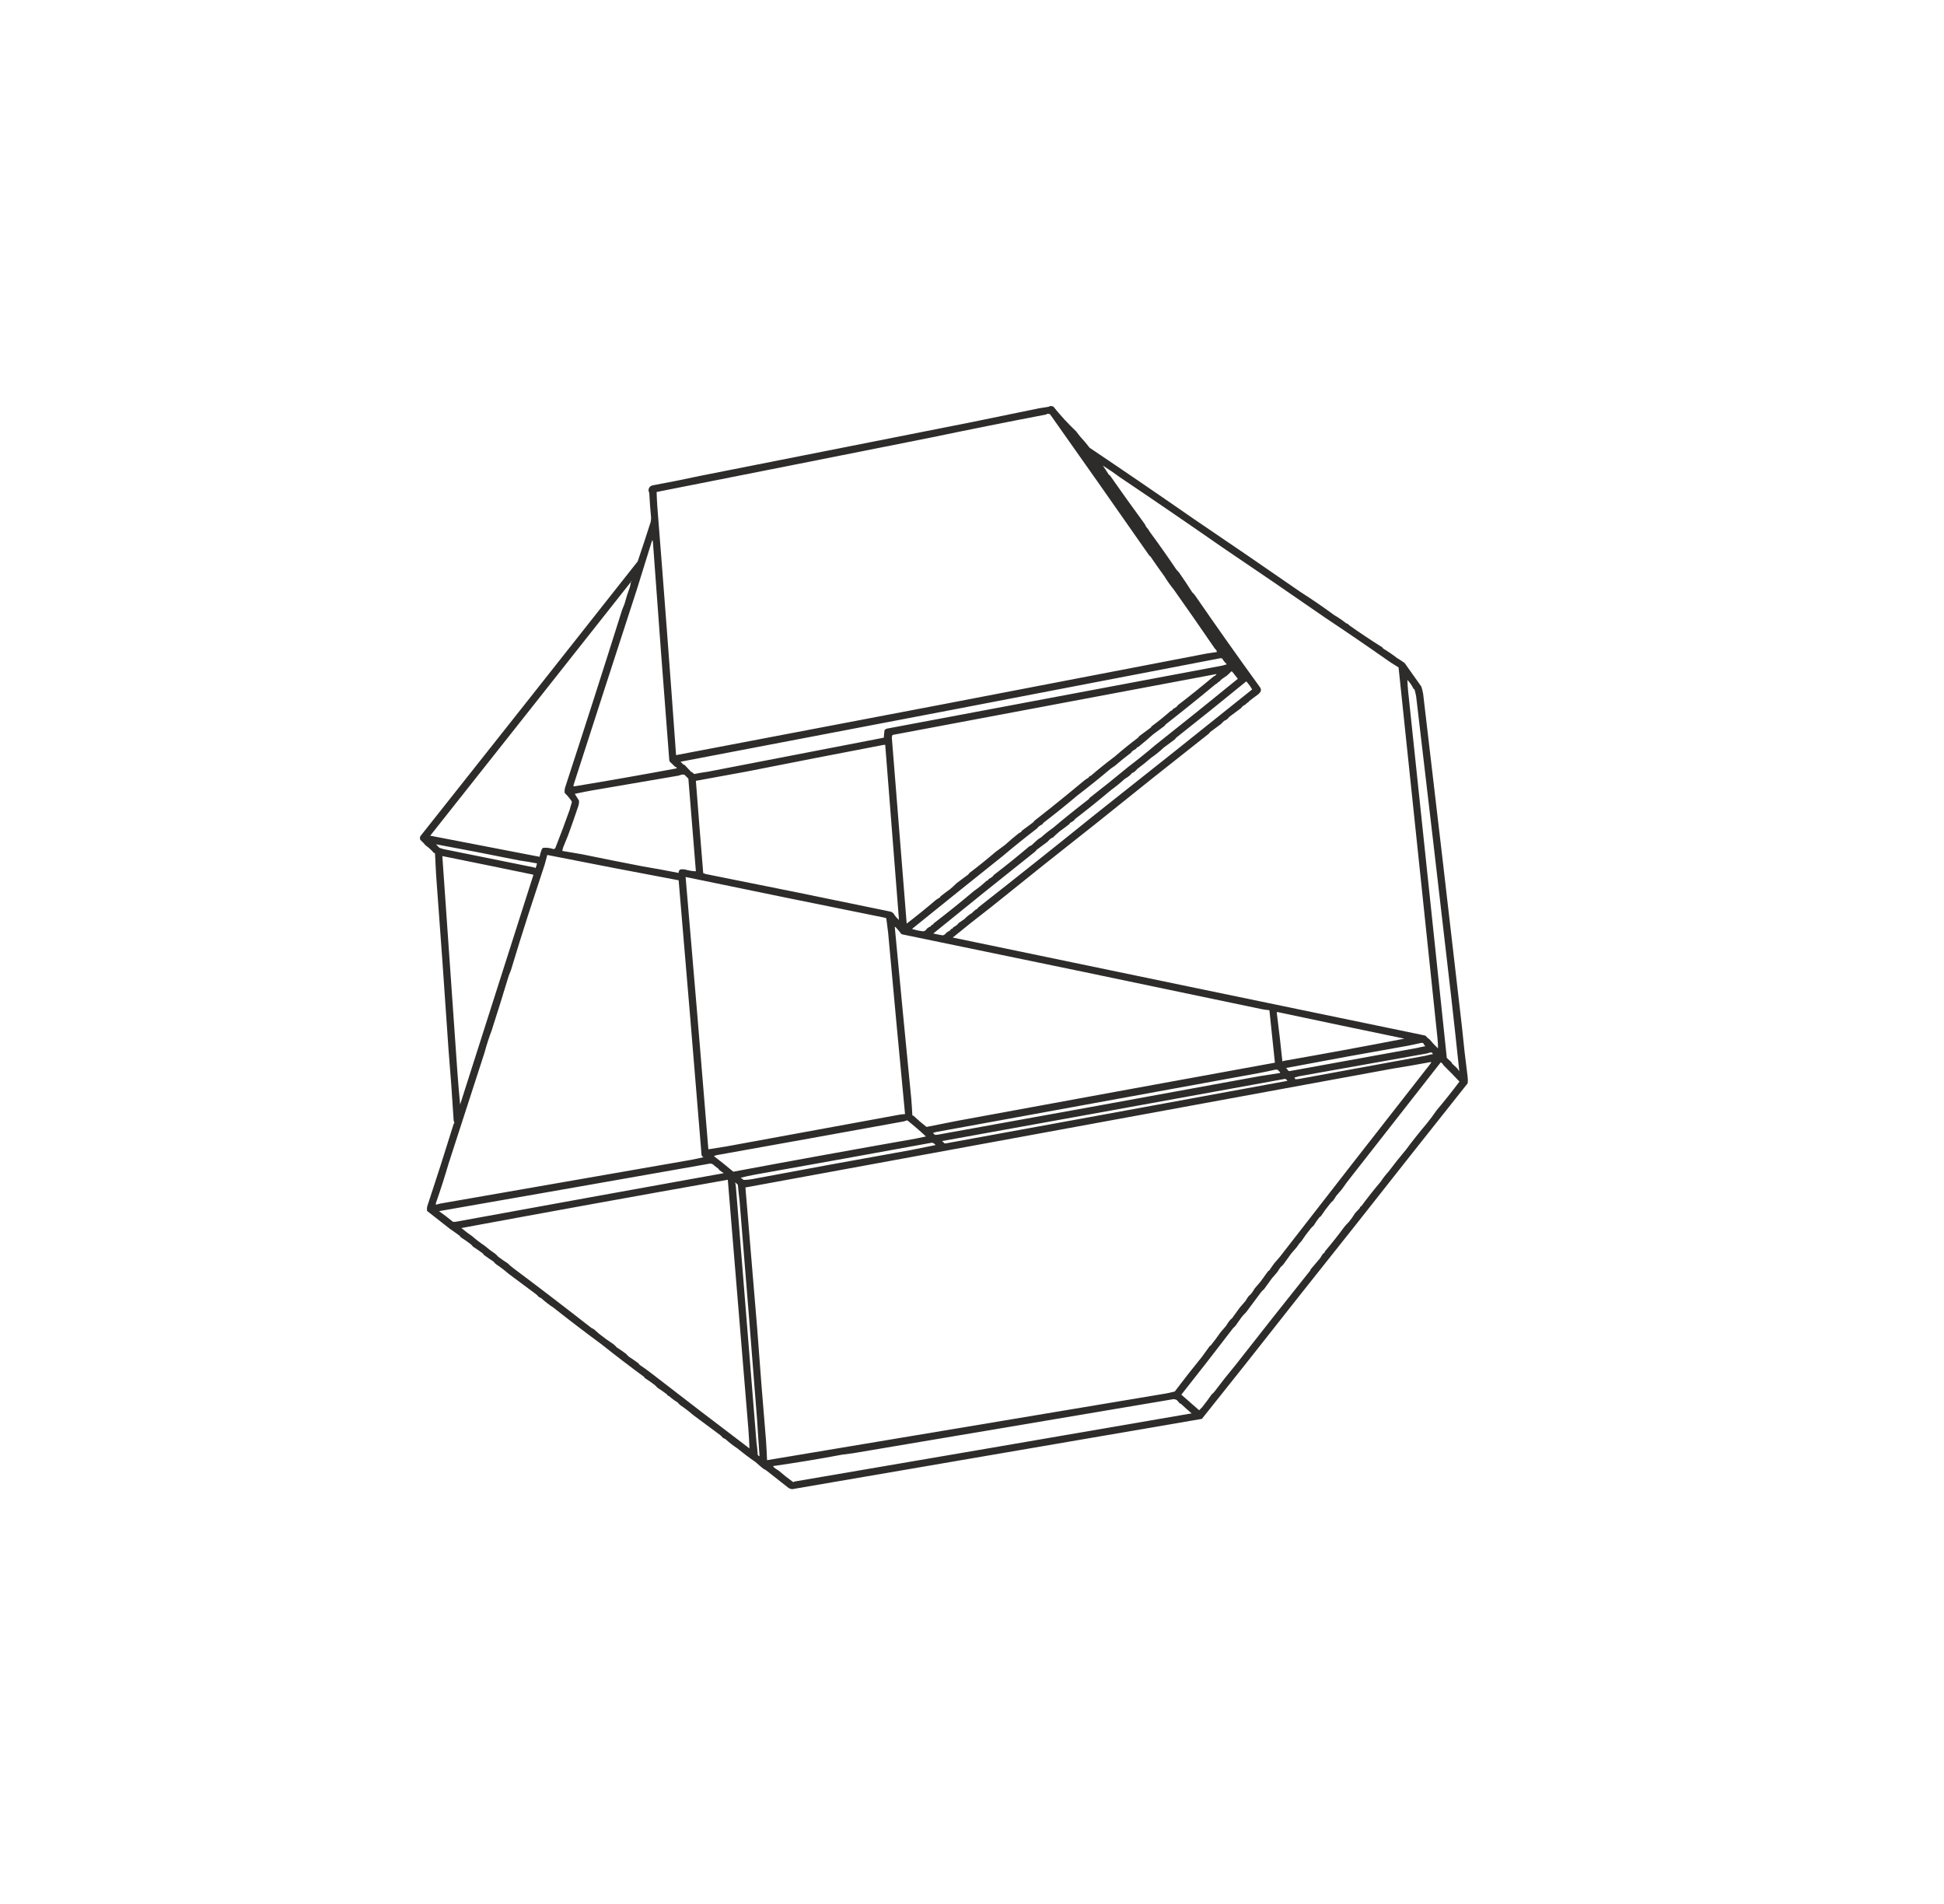
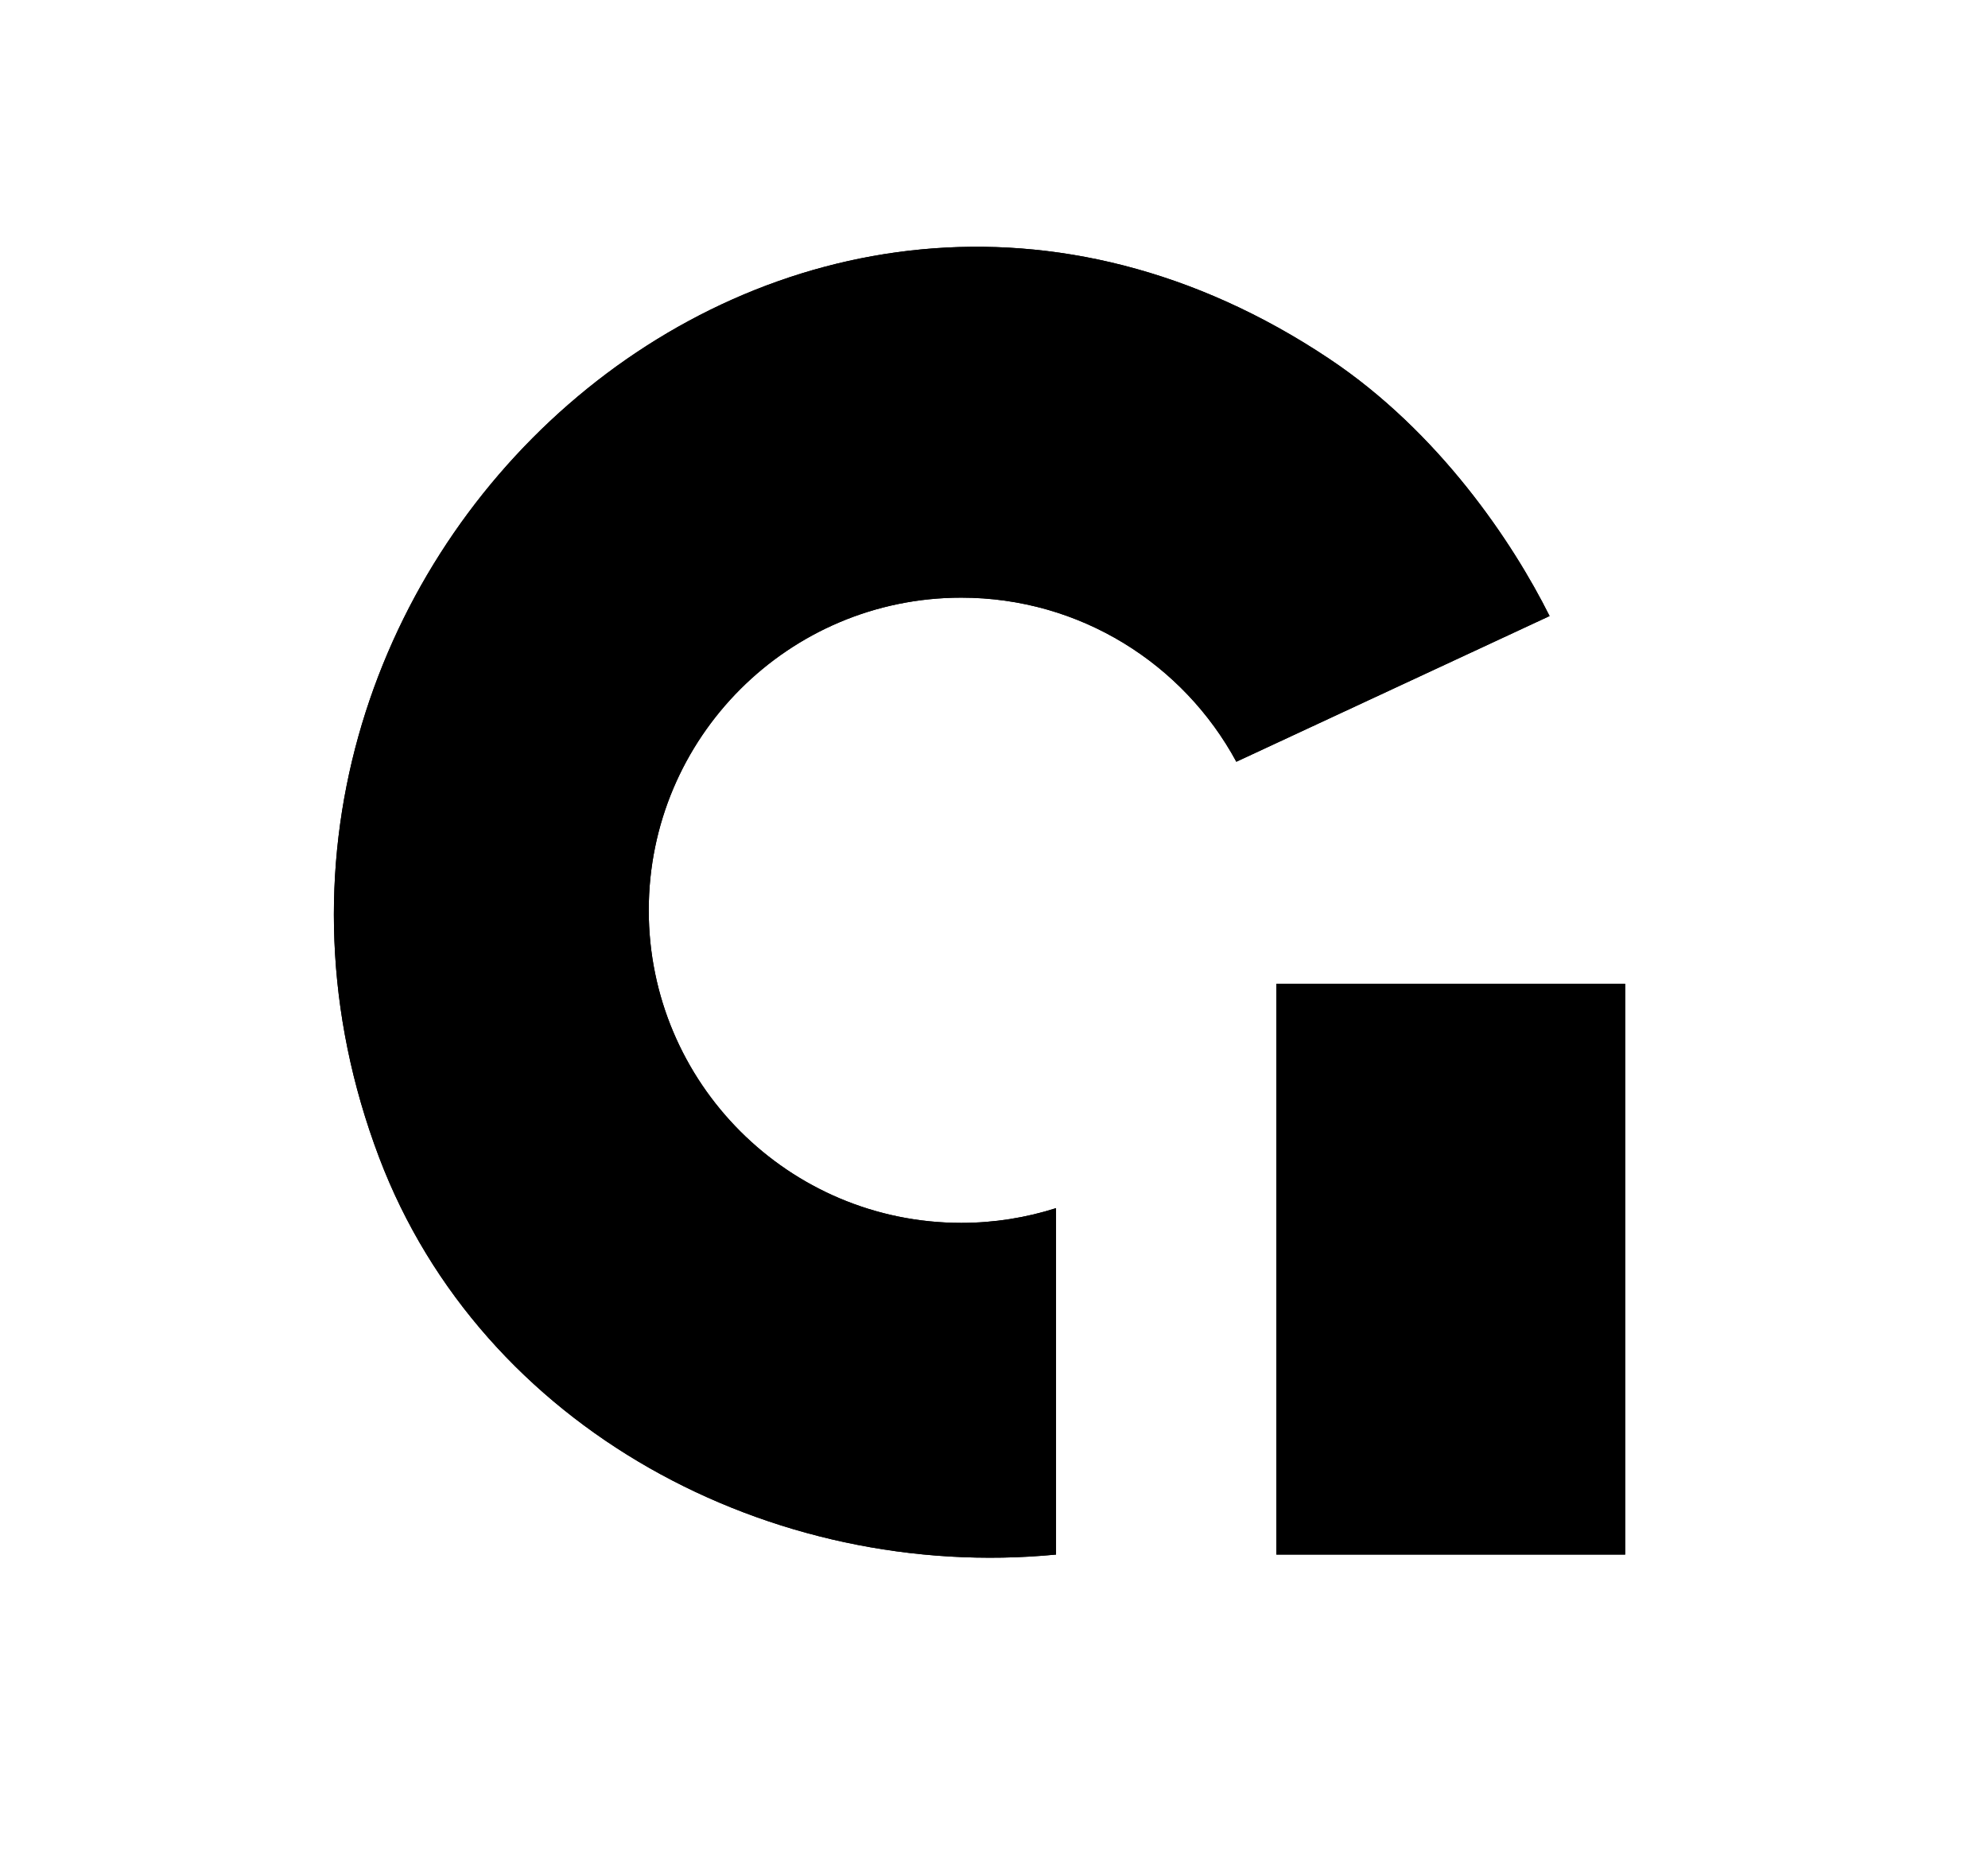
- <svg xmlns="http://www.w3.org/2000/svg" version="1.1" width="5298px" height="5187px" style="shape-rendering:geometricPrecision; text-rendering:geometricPrecision; image-rendering:optimizeQuality; fill-rule:evenodd; clip-rule:evenodd">
-   <g>
-     <path style="opacity:0.944" fill="#221f1f" d="M 2860.5,1106.5 C 2863.9,1106.18 2867.23,1106.51 2870.5,1107.5C 2889.71,1131.54 2910.55,1154.21 2933,1175.5C 2937.01,1181 2941.17,1186.33 2945.5,1191.5C 2953.99,1200.5 2961.99,1210 2969.5,1220C 3064.78,1283.97 3159.44,1348.64 3253.5,1414C 3350.63,1479.65 3447.3,1545.82 3543.5,1612.5C 3574.96,1632.55 3605.63,1653.55 3635.5,1675.5C 3646.97,1682.25 3657.97,1689.75 3668.5,1698C 3672.19,1699.1 3675.19,1701.1 3677.5,1704C 3706.98,1724.83 3736.98,1744.83 3767.5,1764C 3768.17,1765 3768.83,1766 3769.5,1767C 3782.8,1775 3795.46,1783.67 3807.5,1793C 3814.69,1797.23 3821.52,1801.73 3828,1806.5C 3843.07,1827.87 3858.24,1849.2 3873.5,1870.5C 3875.65,1877.02 3877.32,1883.68 3878.5,1890.5C 3914.34,2193.59 3949.68,2496.76 3984.5,2800C 3988.78,2844.09 3993.78,2888.09 3999.5,2932C 4000.4,2938.49 4000.57,2944.99 4000,2951.5C 3898.87,3078.7 3797.87,3206.37 3697,3334.5C 3595.08,3462.38 3493.75,3590.38 3393,3718.5C 3353.73,3767.75 3314.57,3816.91 3275.5,3866C 2903.38,3930.02 2531.21,3993.85 2159,4057.5C 2155.61,4057.2 2152.45,4056.2 2149.5,4054.5C 2129.16,4038.49 2108.83,4022.49 2088.5,4006.5C 2085.95,4004.78 2083.28,4003.28 2080.5,4002C 2073.31,3996.24 2066.31,3990.24 2059.5,3984C 2042.63,3972.4 2026.3,3960.06 2010.5,3947C 1998.84,3939.48 1987.84,3930.98 1977.5,3921.5C 1975.27,3920.1 1972.94,3918.93 1970.5,3918C 1968.1,3915 1965.43,3912.33 1962.5,3910C 1937.97,3891.71 1913.3,3873.38 1888.5,3855C 1877.8,3845.65 1866.46,3836.98 1854.5,3829C 1851.57,3826.67 1848.9,3824 1846.5,3821C 1838.33,3816.08 1830.67,3810.41 1823.5,3804C 1820.67,3803.36 1818.67,3801.7 1817.5,3799C 1809.16,3792.68 1800.49,3786.68 1791.5,3781C 1789.1,3778 1786.43,3775.33 1783.5,3773C 1775.13,3766.63 1766.46,3760.63 1757.5,3755C 1756.74,3753.49 1755.74,3752.15 1754.5,3751C 1715.71,3722.42 1677.37,3693.08 1639.5,3663C 1595.26,3630.38 1551.59,3597.05 1508.5,3563C 1496.84,3555.48 1485.84,3546.98 1475.5,3537.5C 1473.27,3536.1 1470.94,3534.93 1468.5,3534C 1466.1,3531 1463.43,3528.33 1460.5,3526C 1435.93,3507.7 1411.26,3489.36 1386.5,3471C 1375.8,3461.65 1364.46,3452.98 1352.5,3445C 1349.57,3442.67 1346.9,3440 1344.5,3437C 1335.56,3431.39 1326.89,3425.39 1318.5,3419C 1317.74,3417.49 1316.74,3416.15 1315.5,3415C 1307.16,3408.68 1298.49,3402.68 1289.5,3397C 1287.1,3394 1284.43,3391.33 1281.5,3389C 1273.13,3382.63 1264.46,3376.63 1255.5,3371C 1254.74,3369.49 1253.74,3368.15 1252.5,3367C 1244.06,3360.6 1235.39,3354.44 1226.5,3348.5C 1205.81,3332.06 1184.97,3315.73 1164,3299.5C 1163.29,3295.13 1163.46,3290.8 1164.5,3286.5C 1189.11,3212.41 1212.94,3138.07 1236,3063.5C 1236.44,3061.92 1237.27,3060.59 1238.5,3059.5C 1236.83,3055.74 1236,3051.74 1236,3047.5C 1232.2,2985.61 1227.7,2923.78 1222.5,2862C 1211.78,2702.45 1200.44,2542.95 1188.5,2383.5C 1187.3,2363.84 1186.3,2344.17 1185.5,2324.5C 1184.45,2324.65 1183.45,2324.48 1182.5,2324C 1175.7,2316.07 1168.03,2309.07 1159.5,2303C 1155.35,2297.68 1150.68,2292.85 1145.5,2288.5C 1144.17,2285.17 1144.17,2281.83 1145.5,2278.5C 1343.45,2028.91 1540.95,1779.24 1738,1529.5C 1750.13,1493.65 1761.97,1457.65 1773.5,1421.5C 1773.83,1418.17 1774.17,1414.83 1774.5,1411.5C 1772.27,1388.71 1770.6,1365.88 1769.5,1343C 1766.09,1336.15 1767.09,1330.15 1772.5,1325C 1774.38,1323.91 1776.38,1323.08 1778.5,1322.5C 1821.99,1314.48 1865.32,1305.81 1908.5,1296.5C 2154.52,1247.82 2400.52,1199.16 2646.5,1150.5C 2708.14,1137.73 2769.81,1125.06 2831.5,1112.5C 2840.01,1111.22 2848.51,1109.89 2857,1108.5C 2858.68,1108.39 2859.85,1107.73 2860.5,1106.5 Z M 2853.5,1127.5 C 2856.25,1127.19 2858.91,1127.52 2861.5,1128.5C 2952.2,1256.61 3042.37,1384.94 3132,1513.5C 3133.07,1514.62 3134.24,1515.62 3135.5,1516.5C 3147.81,1534.62 3160.47,1552.62 3173.5,1570.5C 3181.31,1583.17 3189.81,1595.17 3199,1606.5C 3236.76,1659.81 3274.1,1713.48 3311,1767.5C 3314.03,1769.73 3315.86,1772.73 3316.5,1776.5C 3307.49,1777.72 3298.49,1779.06 3289.5,1780.5C 2807.34,1873.67 2325.01,1966 1842.5,2057.5C 1826.36,1832.1 1809.36,1606.77 1791.5,1381.5C 1790.52,1367.85 1789.85,1354.18 1789.5,1340.5C 2038.21,1291.38 2286.87,1242.05 2535.5,1192.5C 2640.32,1170.67 2745.32,1149.67 2850.5,1129.5C 2852.03,1129.36 2853.03,1128.69 2853.5,1127.5 Z M 3005.5,1268.5 C 3021.18,1278.36 3036.51,1288.86 3051.5,1300C 3145.26,1363.06 3238.59,1426.89 3331.5,1491.5C 3425.27,1554.78 3518.6,1618.61 3611.5,1683C 3671.06,1722.6 3730.06,1762.94 3788.5,1804C 3796.28,1808.88 3803.95,1813.71 3811.5,1818.5C 3846.66,2155.03 3881.99,2491.53 3917.5,2828C 3918.53,2837.49 3919.03,2846.99 3919,2856.5C 3910.88,2849.04 3903.38,2841.04 3896.5,2832.5C 3892.4,2829.61 3888.73,2826.27 3885.5,2822.5C 3884.27,2821.72 3882.94,2821.22 3881.5,2821C 3453.08,2732.38 3024.74,2643.54 2596.5,2554.5C 2630.9,2526.36 2665.56,2498.86 2700.5,2472C 2796.33,2394.65 2893,2317.65 2990.5,2241C 3090.87,2160.06 3192.2,2079.39 3294.5,1999C 3295.74,1997.85 3296.74,1996.51 3297.5,1995C 3307.79,1987.34 3318.13,1979.67 3328.5,1972C 3330.9,1969 3333.57,1966.33 3336.5,1964C 3338.5,1963 3340.5,1962 3342.5,1961C 3345.43,1958.67 3348.1,1956 3350.5,1953C 3360.87,1945.33 3371.21,1937.66 3381.5,1930C 3383.9,1927 3386.57,1924.33 3389.5,1922C 3393.37,1920.72 3396.37,1918.39 3398.5,1915C 3401.06,1914.77 3402.73,1913.44 3403.5,1911C 3412.05,1904.28 3420.71,1897.78 3429.5,1891.5C 3432.06,1889.14 3434.23,1886.47 3436,1883.5C 3436.85,1879.96 3436.35,1876.62 3434.5,1873.5C 3374.4,1790.68 3315.23,1707.02 3257,1622.5C 3254.56,1619.27 3251.89,1616.27 3249,1613.5C 3237.39,1595.23 3225.39,1577.23 3213,1559.5C 3210.11,1556.73 3207.44,1553.73 3205,1550.5C 3182.23,1516.63 3158.73,1483.29 3134.5,1450.5C 3131.29,1444.78 3127.45,1439.44 3123,1434.5C 3122.06,1432.06 3120.89,1429.72 3119.5,1427.5C 3087.5,1383.78 3056,1339.78 3025,1295.5C 3024,1294.83 3023,1294.17 3022,1293.5C 3016.64,1284.99 3011.14,1276.66 3005.5,1268.5 Z M 1777.5,1471.5 C 1778.8,1473.22 1779.47,1475.39 1779.5,1478C 1793.72,1675.88 1808.56,1873.72 1824,2071.5C 1824.4,2072.87 1824.9,2074.21 1825.5,2075.5C 1830.35,2079.85 1835.01,2084.35 1839.5,2089C 1842.26,2089.26 1843.93,2090.76 1844.5,2093.5C 1751.69,2110.8 1658.69,2127.14 1565.5,2142.5C 1564.5,2142.17 1563.5,2141.83 1562.5,2141.5C 1563.32,2139.22 1563.99,2136.88 1564.5,2134.5C 1621.24,1958.5 1678.24,1782.5 1735.5,1606.5C 1749.66,1561.53 1763.66,1516.53 1777.5,1471.5 Z M 1719.5,1585.5 C 1719.64,1583.66 1720.31,1583.33 1721.5,1584.5C 1721.04,1585.3 1720.38,1585.63 1719.5,1585.5 Z M 1719.5,1585.5 C 1718.83,1589.85 1718,1594.18 1717,1598.5C 1711.23,1613.9 1706.23,1629.57 1702,1645.5C 1699.83,1650.83 1697.67,1656.17 1695.5,1661.5C 1644.76,1822.69 1593.09,1983.69 1540.5,2144.5C 1538.74,2149.72 1538.24,2155.06 1539,2160.5C 1545.84,2167.12 1552.01,2174.45 1557.5,2182.5C 1558.02,2183.61 1558.36,2184.77 1558.5,2186C 1556.27,2192.75 1554.27,2199.58 1552.5,2206.5C 1540.11,2241.38 1527.11,2276.04 1513.5,2310.5C 1512.28,2312.24 1510.62,2313.24 1508.5,2313.5C 1499.4,2310.41 1490.07,2309.25 1480.5,2310C 1478.27,2311.23 1476.77,2313.06 1476,2315.5C 1473.58,2321.67 1471.75,2328 1470.5,2334.5C 1371.18,2315.45 1271.85,2296.28 1172.5,2277C 1355.15,2046.45 1537.48,1815.95 1719.5,1585.5 Z M 3325.5,1793.5 C 3327.2,1793.34 3328.87,1793.51 3330.5,1794C 3334.12,1799.91 3338.46,1805.25 3343.5,1810C 3339.57,1811.15 3335.57,1812.32 3331.5,1813.5C 3026.32,1870.78 2721.16,1928.11 2416,1985.5C 2413.98,1986.51 2412.14,1987.85 2410.5,1989.5C 2409.82,1996.39 2409.15,2003.22 2408.5,2010C 2248.99,2040.74 2089.49,2071.57 1930,2102.5C 1917.01,2104.31 1904.18,2106.47 1891.5,2109C 1889.4,2106.23 1886.73,2104.23 1883.5,2103C 1877.5,2096.67 1871.5,2090.33 1865.5,2084C 1863.58,2083.64 1861.91,2082.81 1860.5,2081.5C 1858.83,2079.17 1856.83,2077.17 1854.5,2075.5C 2345.06,1982.05 2835.39,1888.05 3325.5,1793.5 Z M 3355.5,1829.5 C 3356.68,1829.28 3357.68,1829.61 3358.5,1830.5C 3363.54,1836.86 3368.54,1843.2 3373.5,1849.5C 3298.56,1910.62 3223.23,1971.12 3147.5,2031C 3124.14,2050.92 3100.14,2070.26 3075.5,2089C 3040.79,2117.74 3005.46,2146.08 2969.5,2174C 2968.74,2175.51 2967.74,2176.85 2966.5,2178C 2933.49,2203.36 2901.16,2229.36 2869.5,2256C 2858.35,2263.76 2847.68,2272.26 2837.5,2281.5C 2834.83,2283.18 2832.16,2284.84 2829.5,2286.5C 2823.23,2291.79 2817.23,2297.29 2811.5,2303C 2807.25,2304.61 2803.59,2306.95 2800.5,2310C 2770.45,2335.38 2739.78,2360.05 2708.5,2384C 2707.26,2385.15 2706.26,2386.49 2705.5,2388C 2702.12,2390.69 2698.46,2393.03 2694.5,2395C 2693.4,2397.76 2691.4,2399.43 2688.5,2400C 2677.96,2410.02 2666.63,2419.19 2654.5,2427.5C 2618.77,2457.69 2582.1,2487.19 2544.5,2516C 2543.73,2518.44 2542.06,2519.77 2539.5,2520C 2538.26,2521.15 2537.26,2522.49 2536.5,2524C 2532.23,2525.64 2528.56,2527.98 2525.5,2531C 2523.47,2534.77 2520.31,2536.93 2516,2537.5C 2505.6,2536.35 2495.44,2534.18 2485.5,2531C 2568.26,2464.11 2651.26,2397.44 2734.5,2331C 2764.47,2305.72 2795.13,2281.06 2826.5,2257C 2827.74,2255.85 2828.74,2254.51 2829.5,2253C 2832.88,2250.31 2836.54,2247.97 2840.5,2246C 2841.74,2244.85 2842.74,2243.51 2843.5,2242C 2874.78,2218.05 2905.45,2193.38 2935.5,2168C 2966.9,2143.9 2997.56,2119.24 3027.5,2094C 3031.18,2091.5 3034.84,2089 3038.5,2086.5C 3052.75,2074.08 3067.42,2062.24 3082.5,2051C 3083.26,2049.49 3084.26,2048.15 3085.5,2047C 3088.93,2044.44 3092.59,2042.11 3096.5,2040C 3097.6,2037.24 3099.6,2035.57 3102.5,2035C 3116.13,2024.04 3129.46,2012.71 3142.5,2001C 3152.88,1993.33 3163.21,1985.66 3173.5,1978C 3174.74,1976.85 3175.74,1975.51 3176.5,1974C 3222.34,1938.23 3267.67,1901.73 3312.5,1864.5C 3315.8,1863.03 3318.46,1860.86 3320.5,1858C 3323.4,1857.43 3325.4,1855.76 3326.5,1853C 3331.99,1848.75 3337.66,1844.75 3343.5,1841C 3347.77,1837.38 3351.77,1833.55 3355.5,1829.5 Z M 3315.5,1836.5 C 3313.74,1839.62 3311.08,1841.79 3307.5,1843C 3275.83,1869.66 3243.49,1895.66 3210.5,1921C 3209.26,1922.15 3208.26,1923.49 3207.5,1925C 3204.12,1927.69 3200.46,1930.03 3196.5,1932C 3195.4,1934.76 3193.4,1936.43 3190.5,1937C 3173.78,1951.8 3156.45,1965.8 3138.5,1979C 3137.74,1980.51 3136.74,1981.85 3135.5,1983C 3125.12,1990.67 3114.79,1998.34 3104.5,2006C 3103.74,2007.51 3102.74,2008.85 3101.5,2010C 3079.83,2026.35 3058.83,2043.35 3038.5,2061C 3015.87,2077.98 2993.87,2095.64 2972.5,2114C 2969.6,2114.57 2967.6,2116.24 2966.5,2119C 2962.21,2121.31 2958.21,2123.97 2954.5,2127C 2910.1,2164.06 2865.1,2200.4 2819.5,2236C 2818.26,2237.15 2817.26,2238.49 2816.5,2240C 2806.25,2247.66 2795.92,2255.33 2785.5,2263C 2783.83,2266.34 2781.16,2268.51 2777.5,2269.5C 2764.14,2280.07 2751.14,2291.07 2738.5,2302.5C 2730.06,2308.61 2721.72,2314.78 2713.5,2321C 2690.12,2341.04 2666.12,2360.38 2641.5,2379C 2640.74,2380.51 2639.74,2381.85 2638.5,2383C 2628.17,2390.67 2617.83,2398.33 2607.5,2406C 2601.77,2411.71 2595.77,2417.21 2589.5,2422.5C 2580.67,2428.83 2572.01,2435.33 2563.5,2442C 2562.74,2443.51 2561.74,2444.85 2560.5,2446C 2556.56,2447.94 2552.9,2450.27 2549.5,2453C 2523.99,2474.83 2497.82,2496 2471,2516.5C 2457.46,2347.5 2443.96,2178.5 2430.5,2009.5C 2430.64,2006.96 2431.31,2004.62 2432.5,2002.5C 2726.86,1947.16 3021.19,1891.83 3315.5,1836.5 Z M 3835.5,1852.5 C 3838.84,1855.85 3841.84,1859.51 3844.5,1863.5C 3847.55,1867.49 3850.05,1871.82 3852,1876.5C 3853,1877.17 3854,1877.83 3855,1878.5C 3856.88,1884.88 3858.38,1891.38 3859.5,1898C 3891.92,2172.28 3923.92,2446.61 3955.5,2721C 3962.97,2786.84 3970.14,2852.68 3977,2918.5C 3974.98,2916.47 3973.31,2914.14 3972,2911.5C 3967,2906.83 3962,2902.17 3957,2897.5C 3956.67,2896.5 3956.33,2895.5 3956,2894.5C 3951.71,2890.51 3947.37,2886.51 3943,2882.5C 3907.81,2549.16 3872.64,2215.83 3837.5,1882.5C 3836.58,1872.51 3835.91,1862.51 3835.5,1852.5 Z M 3396.5,1856.5 C 3402.63,1863.29 3407.97,1870.63 3412.5,1878.5C 3269.99,1992.83 3126.99,2106.66 2983.5,2220C 2878.67,2304.59 2772.67,2388.92 2665.5,2473C 2664.33,2475.7 2662.33,2477.36 2659.5,2478C 2655.64,2481.1 2651.98,2484.43 2648.5,2488C 2641.06,2492.38 2634.39,2497.72 2628.5,2504C 2623.17,2507.67 2617.83,2511.33 2612.5,2515C 2611.26,2516.15 2610.26,2517.49 2609.5,2519C 2605.79,2522.03 2601.79,2524.69 2597.5,2527C 2596.73,2529.44 2595.06,2530.77 2592.5,2531C 2591.26,2532.15 2590.26,2533.49 2589.5,2535C 2585.52,2537 2581.86,2539.34 2578.5,2542C 2576.35,2545.61 2573.18,2547.78 2569,2548.5C 2560.42,2547.16 2551.92,2545.49 2543.5,2543.5C 2635.68,2468.49 2728.35,2393.99 2821.5,2320C 2822.74,2318.85 2823.74,2317.51 2824.5,2316C 2834.83,2308.33 2845.17,2300.67 2855.5,2293C 2857.74,2289.89 2860.4,2287.22 2863.5,2285C 2865.27,2283.56 2867.27,2282.56 2869.5,2282C 2875.28,2276.27 2881.28,2270.77 2887.5,2265.5C 2896.32,2259.18 2904.99,2252.68 2913.5,2246C 2914.74,2244.85 2915.74,2243.51 2916.5,2242C 2920.44,2240.06 2924.1,2237.73 2927.5,2235C 2928.26,2233.49 2929.26,2232.15 2930.5,2231C 2963.48,2205.68 2995.81,2179.68 3027.5,2153C 3040.77,2143.39 3053.44,2133.06 3065.5,2122C 3069.75,2119.76 3073.75,2117.09 3077.5,2114C 3080.43,2111.67 3083.1,2109 3085.5,2106C 3087.73,2105.44 3089.73,2104.44 3091.5,2103C 3094.43,2100.67 3097.1,2098 3099.5,2095C 3112.58,2085.42 3125.25,2075.26 3137.5,2064.5C 3149.61,2056.22 3160.94,2047.05 3171.5,2037C 3181.88,2029.33 3192.21,2021.66 3202.5,2014C 3203.26,2012.49 3204.26,2011.15 3205.5,2010C 3269.61,1959.39 3333.27,1908.23 3396.5,1856.5 Z M 2408.5,2029.5 C 2409.83,2029.5 2411.17,2029.5 2412.5,2029.5C 2425.07,2188.52 2437.57,2347.52 2450,2506.5C 2444.21,2501.54 2439.38,2495.87 2435.5,2489.5C 2433.31,2486.9 2430.64,2485.07 2427.5,2484C 2259.68,2449.08 2091.68,2414.92 1923.5,2381.5C 1921.16,2380.66 1918.83,2379.83 1916.5,2379C 1909.57,2295.24 1902.9,2211.4 1896.5,2127.5C 1942.18,2119.28 1987.85,2110.94 2033.5,2102.5C 2158.52,2077.7 2283.52,2053.37 2408.5,2029.5 Z M 1858.5,2110.5 C 1860.86,2110.34 1863.19,2110.5 1865.5,2111C 1869,2114.5 1872.5,2118 1876,2121.5C 1882.77,2205.73 1889.61,2289.89 1896.5,2374C 1886.33,2373.55 1876.33,2371.88 1866.5,2369C 1862.17,2368.33 1857.83,2368.33 1853.5,2369C 1852.84,2370.49 1851.84,2371.65 1850.5,2372.5C 1849.53,2374.4 1849.2,2376.4 1849.5,2378.5C 1816.78,2372.02 1783.95,2366.02 1751,2360.5C 1695.75,2349.86 1640.59,2338.86 1585.5,2327.5C 1567.82,2324.49 1550.15,2321.49 1532.5,2318.5C 1533.11,2314.58 1534.11,2310.74 1535.5,2307C 1539.81,2296.89 1543.97,2286.72 1548,2276.5C 1557.91,2249.45 1567.41,2222.28 1576.5,2195C 1577.79,2190.56 1578.29,2186.06 1578,2181.5C 1574.31,2175.29 1570.47,2169.12 1566.5,2163C 1582.42,2159.51 1598.42,2156.34 1614.5,2153.5C 1692.5,2140.17 1770.5,2126.83 1848.5,2113.5C 1852.01,2112.66 1855.35,2111.66 1858.5,2110.5 Z M 1188.5,2300.5 C 1264.27,2314.53 1339.93,2329.2 1415.5,2344.5C 1431.6,2346.74 1447.6,2349.41 1463.5,2352.5C 1462.63,2356.98 1461.3,2361.31 1459.5,2365.5C 1458.53,2364.51 1457.37,2363.84 1456,2363.5C 1373.51,2346.72 1291.01,2330.06 1208.5,2313.5C 1204.85,2312.23 1201.18,2311.06 1197.5,2310C 1194.27,2306.94 1191.27,2303.78 1188.5,2300.5 Z M 1491.5,2329.5 C 1610.69,2353.11 1730.02,2376.11 1849.5,2398.5C 1870.8,2648.1 1891.63,2897.76 1912,3147.5C 1913.01,3150.1 1914.85,3151.94 1917.5,3153C 1905.74,3155.78 1893.9,3158.28 1882,3160.5C 1654.35,3200.17 1426.68,3239.83 1199,3279.5C 1195.32,3280.6 1191.65,3281.6 1188,3282.5C 1187.5,3280.47 1187.67,3278.47 1188.5,3276.5C 1200.75,3241.51 1212.08,3206.18 1222.5,3170.5C 1255.39,3069.6 1288.05,2968.77 1320.5,2868C 1326.02,2847.48 1332.52,2827.31 1340,2807.5C 1355.96,2758 1371.46,2708.33 1386.5,2658.5C 1388.35,2653.43 1390.35,2648.43 1392.5,2643.5C 1407.66,2592.95 1423.33,2542.62 1439.5,2492.5C 1454.65,2446.93 1469.65,2401.26 1484.5,2355.5C 1486.86,2346.8 1489.19,2338.13 1491.5,2329.5 Z M 1205.5,2332.5 C 1287.83,2349.11 1370.16,2365.95 1452.5,2383C 1452.96,2383.41 1453.29,2383.91 1453.5,2384.5C 1387.02,2592.8 1320.52,2801.14 1254,3009.5C 1251.13,2979.86 1248.63,2950.2 1246.5,2920.5C 1232.69,2724.5 1219.02,2528.5 1205.5,2332.5 Z M 1868.5,2389.5 C 2049.39,2427.04 2230.39,2464.04 2411.5,2500.5C 2413.04,2500.79 2414.38,2501.46 2415.5,2502.5C 2417.24,2515.64 2418.9,2528.81 2420.5,2542C 2435.4,2706.55 2450.73,2871.05 2466.5,3035.5C 2460.8,3035.79 2455.13,3036.46 2449.5,3037.5C 2293.12,3065.99 2136.79,3094.66 1980.5,3123.5C 1963.82,3126.18 1947.15,3128.84 1930.5,3131.5C 1910.49,2884.07 1889.83,2636.74 1868.5,2389.5 Z M 2438.5,2525.5 C 2440.02,2525.51 2441.18,2526.18 2442,2527.5C 2447.21,2533.04 2452.04,2538.87 2456.5,2545C 2457.5,2545.33 2458.5,2545.67 2459.5,2546C 2785.84,2613.14 3112,2680.97 3438,2749.5C 3445.12,2750.92 3452.28,2751.92 3459.5,2752.5C 3464.56,2800.15 3469.56,2847.82 3474.5,2895.5C 3186.65,2947.89 2898.82,3000.56 2611,3053.5C 2582.29,3059.06 2553.62,3064.73 2525,3070.5C 2512.68,3060.92 2500.84,3050.75 2489.5,3040C 2488.55,3039.52 2487.55,3039.35 2486.5,3039.5C 2485.71,3024.32 2484.71,3009.16 2483.5,2994C 2468.12,2837.86 2453.12,2681.69 2438.5,2525.5 Z M 3479.5,2758.5 C 3479.92,2757.88 3480.58,2757.54 3481.5,2757.5C 3596.75,2781.98 3712.09,2806.15 3827.5,2830C 3718.21,2851.19 3608.71,2871.35 3499,2890.5C 3497.34,2890.68 3496.01,2891.34 3495,2892.5C 3490.33,2847.65 3485.17,2802.98 3479.5,2758.5 Z M 3873.5,2841.5 C 3875.2,2841.34 3876.87,2841.51 3878.5,2842C 3879.92,2845.25 3881.92,2848.08 3884.5,2850.5C 3876.62,2851.94 3868.79,2853.6 3861,2855.5C 3745.28,2876.32 3629.61,2897.32 3514,2918.5C 3512.28,2918.05 3510.78,2917.21 3509.5,2916C 3508.53,2913.37 3506.86,2911.37 3504.5,2910C 3614.84,2889.06 3725.34,2868.89 3836,2849.5C 3848.68,2847.05 3861.18,2844.39 3873.5,2841.5 Z M 3898.5,2867.5 C 3899.87,2867.34 3901.21,2867.51 3902.5,2868C 3903.26,2869.51 3904.26,2870.85 3905.5,2872C 3898.77,2873.18 3892.1,2874.68 3885.5,2876.5C 3771.02,2897.62 3656.52,2918.62 3542,2939.5C 3537.86,2940.24 3533.7,2940.57 3529.5,2940.5C 3529.7,2938.61 3529.04,2937.11 3527.5,2936C 3531.66,2934.88 3535.82,2933.72 3540,2932.5C 3656.03,2912.02 3772.03,2891.35 3888,2870.5C 3891.63,2869.46 3895.13,2868.46 3898.5,2867.5 Z M 3900.5,2893.5 C 3900.29,2894.92 3899.79,2896.26 3899,2897.5C 3761,3073.59 3624,3249.25 3488,3424.5C 3482.92,3430.51 3477.75,3436.51 3472.5,3442.5C 3468.06,3448.42 3463.9,3454.42 3460,3460.5C 3458.85,3461.74 3457.51,3462.74 3456,3463.5C 3449,3473.17 3442,3482.83 3435,3492.5C 3429.92,3498.51 3424.75,3504.51 3419.5,3510.5C 3416.87,3515.02 3414.04,3519.36 3411,3523.5C 3408.67,3526.43 3406,3529.1 3403,3531.5C 3399.96,3535.64 3397.13,3539.98 3394.5,3544.5C 3389.25,3550.49 3384.08,3556.49 3379,3562.5C 3372,3572.17 3365,3581.83 3358,3591.5C 3355,3593.9 3352.33,3596.57 3350,3599.5C 3346.96,3603.64 3344.13,3607.98 3341.5,3612.5C 3336.25,3618.49 3331.08,3624.49 3326,3630.5C 3317.78,3642.5 3309.11,3654.17 3300,3665.5C 3299,3666.17 3298,3666.83 3297,3667.5C 3289.96,3677.2 3282.96,3686.86 3276,3696.5C 3250.76,3727.55 3225.92,3759.22 3201.5,3791.5C 3194.21,3793.17 3186.87,3794.83 3179.5,3796.5C 2816.46,3857.09 2453.46,3917.75 2090.5,3978.5C 2089.79,3960.15 2088.79,3941.82 2087.5,3923.5C 2078.88,3821.89 2070.88,3720.22 2063.5,3618.5C 2052.71,3490.84 2042.04,3363.17 2031.5,3235.5C 2619.79,3127.4 3208.12,3019.4 3796.5,2911.5C 3831.28,2905.96 3865.94,2899.96 3900.5,2893.5 Z M 3926.5,2894.5 C 3929.79,2896.29 3932.29,2898.96 3934,2902.5C 3948.77,2916.94 3963.27,2931.77 3977.5,2947C 3957.39,2973.77 3936.56,2999.94 3915,3025.5C 3906.77,3037.52 3898.1,3049.18 3889,3060.5C 3869,3084.09 3849.67,3108.43 3831,3133.5C 3814.62,3152.93 3798.95,3172.59 3784,3192.5C 3776.31,3200.87 3769.31,3209.87 3763,3219.5C 3744.66,3241.13 3726.99,3263.46 3710,3286.5C 3707.56,3287.27 3706.23,3288.94 3706,3291.5C 3701.67,3296.17 3697.33,3300.83 3693,3305.5C 3687.92,3313.95 3682.26,3321.95 3676,3329.5C 3671.72,3333.63 3667.72,3337.96 3664,3342.5C 3646.99,3365.61 3629.33,3387.94 3611,3409.5C 3610.43,3412.4 3608.76,3414.4 3606,3415.5C 3602.96,3419.64 3600.13,3423.98 3597.5,3428.5C 3588.91,3438.53 3580.41,3448.53 3572,3458.5C 3571.67,3459.5 3571.33,3460.5 3571,3461.5C 3502.53,3547.1 3434.53,3633.1 3367,3719.5C 3347.36,3743.11 3328.36,3767.11 3310,3791.5C 3307.67,3794.43 3305,3797.1 3302,3799.5C 3293.77,3811.51 3285.11,3823.17 3276,3834.5C 3273.33,3837.17 3270.67,3839.83 3268,3842.5C 3251.83,3828.33 3235.67,3814.17 3219.5,3800C 3266.97,3740.18 3313.8,3680.02 3360,3619.5C 3362.33,3617.17 3364.67,3614.83 3367,3612.5C 3372.67,3604.5 3378.33,3596.5 3384,3588.5C 3387.72,3583.96 3391.72,3579.63 3396,3575.5C 3409.66,3557.24 3423.33,3538.91 3437,3520.5C 3439.33,3517.57 3442,3514.9 3445,3512.5C 3452,3502.83 3459,3493.17 3466,3483.5C 3471.08,3477.49 3476.25,3471.49 3481.5,3465.5C 3484.13,3460.98 3486.96,3456.64 3490,3452.5C 3493,3450.1 3495.67,3447.43 3498,3444.5C 3505,3434.83 3512,3425.17 3519,3415.5C 3524.08,3409.49 3529.25,3403.49 3534.5,3397.5C 3538.08,3391.65 3542.25,3386.31 3547,3381.5C 3554.71,3369.77 3563.05,3358.43 3572,3347.5C 3574.33,3344.57 3577,3341.9 3580,3339.5C 3584.89,3331.5 3590.22,3323.83 3596,3316.5C 3597.51,3315.74 3598.85,3314.74 3600,3313.5C 3607.71,3301.77 3616.05,3290.43 3625,3279.5C 3627.33,3276.57 3630,3273.9 3633,3271.5C 3636.04,3267.36 3638.87,3263.02 3641.5,3258.5C 3646.76,3252.45 3651.92,3246.45 3657,3240.5C 3665.21,3228.52 3673.88,3216.86 3683,3205.5C 3764.23,3102.07 3845.4,2998.41 3926.5,2894.5 Z M 3475.5,2914.5 C 3477.86,2914.34 3480.19,2914.5 3482.5,2915C 3483.78,2917.4 3485.61,2919.24 3488,2920.5C 3488.48,2921.45 3488.65,2922.45 3488.5,2923.5C 3469.35,2926.49 3450.19,2929.49 3431,2932.5C 3139.61,2986.02 2848.11,3039.02 2556.5,3091.5C 2553.5,3092.14 2550.5,3092.3 2547.5,3092C 2546.07,3090.11 2544.4,3088.45 2542.5,3087C 2545.22,3086.35 2547.88,3085.51 2550.5,3084.5C 2844.49,3030.83 3138.49,2977.17 3432.5,2923.5C 3447.02,2920.81 3461.36,2917.81 3475.5,2914.5 Z M 3502.5,2939.5 C 3505.12,2940.65 3507.12,2942.48 3508.5,2945C 3198.05,3002.1 2887.55,3058.94 2577,3115.5C 2575.83,3115.33 2574.67,3115.17 2573.5,3115C 2571.72,3112.76 2569.72,3110.76 2567.5,3109C 2879.35,3052.74 3191.01,2996.24 3502.5,2939.5 Z M 2472.5,3052.5 C 2490.04,3066.45 2507.04,3081.12 2523.5,3096.5C 2513.98,3098.38 2504.48,3100.38 2495,3102.5C 2329.28,3131.62 2163.78,3161.62 1998.5,3192.5C 1981.16,3177.89 1963.5,3163.73 1945.5,3150C 1947.83,3149.17 1950.16,3148.34 1952.5,3147.5C 2122.74,3117.09 2292.91,3086.43 2463,3055.5C 2466.32,3054.56 2469.48,3053.56 2472.5,3052.5 Z M 2539.5,3113.5 C 2543.85,3114.12 2547.19,3116.28 2549.5,3120C 2527.15,3124.39 2504.82,3128.89 2482.5,3133.5C 2338.52,3159.14 2194.69,3185.47 2051,3212.5C 2042.87,3214.05 2034.71,3214.88 2026.5,3215C 2024.04,3212.75 2021.37,3210.75 2018.5,3209C 2031.39,3205.74 2044.39,3202.91 2057.5,3200.5C 2218.38,3171.86 2379.05,3142.86 2539.5,3113.5 Z M 1934.5,3170.5 C 1937.83,3170.26 1940.83,3171.1 1943.5,3173C 1947.88,3177.05 1952.55,3180.71 1957.5,3184C 1958.26,3185.51 1959.26,3186.85 1960.5,3188C 1964.21,3191.04 1968.21,3193.88 1972.5,3196.5C 1729.75,3240.18 1487.08,3284.18 1244.5,3328.5C 1241.17,3329.22 1237.84,3329.39 1234.5,3329C 1221.93,3318.79 1209.26,3309.12 1196.5,3300C 1442.66,3257.05 1688.66,3213.89 1934.5,3170.5 Z M 2042.5,3946.5 C 1952.91,3878.69 1863.91,3810.52 1775.5,3742C 1765.12,3733.96 1754.46,3726.3 1743.5,3719C 1742.26,3717.85 1741.26,3716.51 1740.5,3715C 1732.14,3708.65 1723.47,3702.65 1714.5,3697C 1711.57,3694.67 1708.9,3692 1706.5,3689C 1698.13,3682.63 1689.46,3676.63 1680.5,3671C 1678.1,3668 1675.43,3665.33 1672.5,3663C 1658.71,3653.92 1645.38,3644.26 1632.5,3634C 1628.05,3630.25 1623.72,3626.42 1619.5,3622.5C 1616.95,3620.78 1614.28,3619.28 1611.5,3618C 1541.01,3562.82 1470.01,3508.49 1398.5,3455C 1393.13,3450.96 1388.13,3446.62 1383.5,3442C 1374.56,3436.39 1365.89,3430.39 1357.5,3424C 1355.1,3421 1352.43,3418.33 1349.5,3416C 1339.28,3409.19 1329.61,3401.86 1320.5,3394C 1308.56,3386.05 1297.23,3377.38 1286.5,3368C 1276.47,3361.2 1266.8,3353.87 1257.5,3346C 1499.32,3301.21 1741.32,3257.38 1983.5,3214.5C 2002.19,3440.66 2020.85,3666.83 2039.5,3893C 2040.85,3910.82 2041.85,3928.65 2042.5,3946.5 Z M 2003.5,3221.5 C 2006.11,3223.61 2008.61,3225.94 2011,3228.5C 2012.1,3242.71 2013.6,3256.88 2015.5,3271C 2031.94,3470.8 2047.94,3670.63 2063.5,3870.5C 2065.43,3902.88 2067.59,3935.22 2070,3967.5C 2067.6,3967.04 2065.94,3965.71 2065,3963.5C 2064.34,3951.78 2063.17,3940.11 2061.5,3928.5C 2042.75,3696.84 2024.08,3465.17 2005.5,3233.5C 2005.16,3229.4 2004.49,3225.4 2003.5,3221.5 Z M 3196.5,3812.5 C 3200.5,3812.09 3204.17,3812.92 3207.5,3815C 3210.17,3818 3212.83,3821 3215.5,3824C 3216.5,3824.33 3217.5,3824.67 3218.5,3825C 3227.95,3833.88 3237.61,3842.54 3247.5,3851C 2887.21,3913.15 2526.88,3974.99 2166.5,4036.5C 2164.68,4036.65 2163.18,4037.32 2162,4038.5C 2148.06,4028.44 2134.56,4017.77 2121.5,4006.5C 2116.76,4004.04 2112.43,4001.04 2108.5,3997.5C 2107.61,3996.68 2107.28,3995.68 2107.5,3994.5C 2170.24,3985.52 2232.74,3975.19 2295,3963.5C 2305.17,3962.21 2315.34,3960.87 2325.5,3959.5C 2615.99,3910.62 2906.32,3861.62 3196.5,3812.5 Z" />
-   </g>
+ <svg xmlns="http://www.w3.org/2000/svg" id="Calque_1" data-name="Calque 1" viewBox="0 0 663 622">
+   <rect x="425.67" y="328.02" width="116.33" height="190.3" />
+   <path d="M320.59,407.73c-57.56,0-104.23-46.66-104.23-104.23s46.67-104.23,104.23-104.23c39.64,0,74.1,22.13,91.73,54.71l104.47-48.58c-12.26-24.52-36.79-61.31-73.57-85.83C262.85-.67,52.84,191.71,126.45,385.94c34.24,90.35,130.73,141.55,225.74,132.38v-115.5c-9.97,3.17-20.58,4.91-31.6,4.91Z" />
+   <rect x="425.67" y="328.02" width="116.33" height="190.3" />
+   <path d="M320.59,407.73c-57.56,0-104.23-46.66-104.23-104.23s46.67-104.23,104.23-104.23c39.64,0,74.1,22.13,91.73,54.71l104.47-48.58c-12.26-24.52-36.79-61.31-73.57-85.83C262.85-.67,52.84,191.71,126.45,385.94c34.24,90.35,130.73,141.55,225.74,132.38v-115.5c-9.97,3.17-20.58,4.91-31.6,4.91Z" />
</svg>
